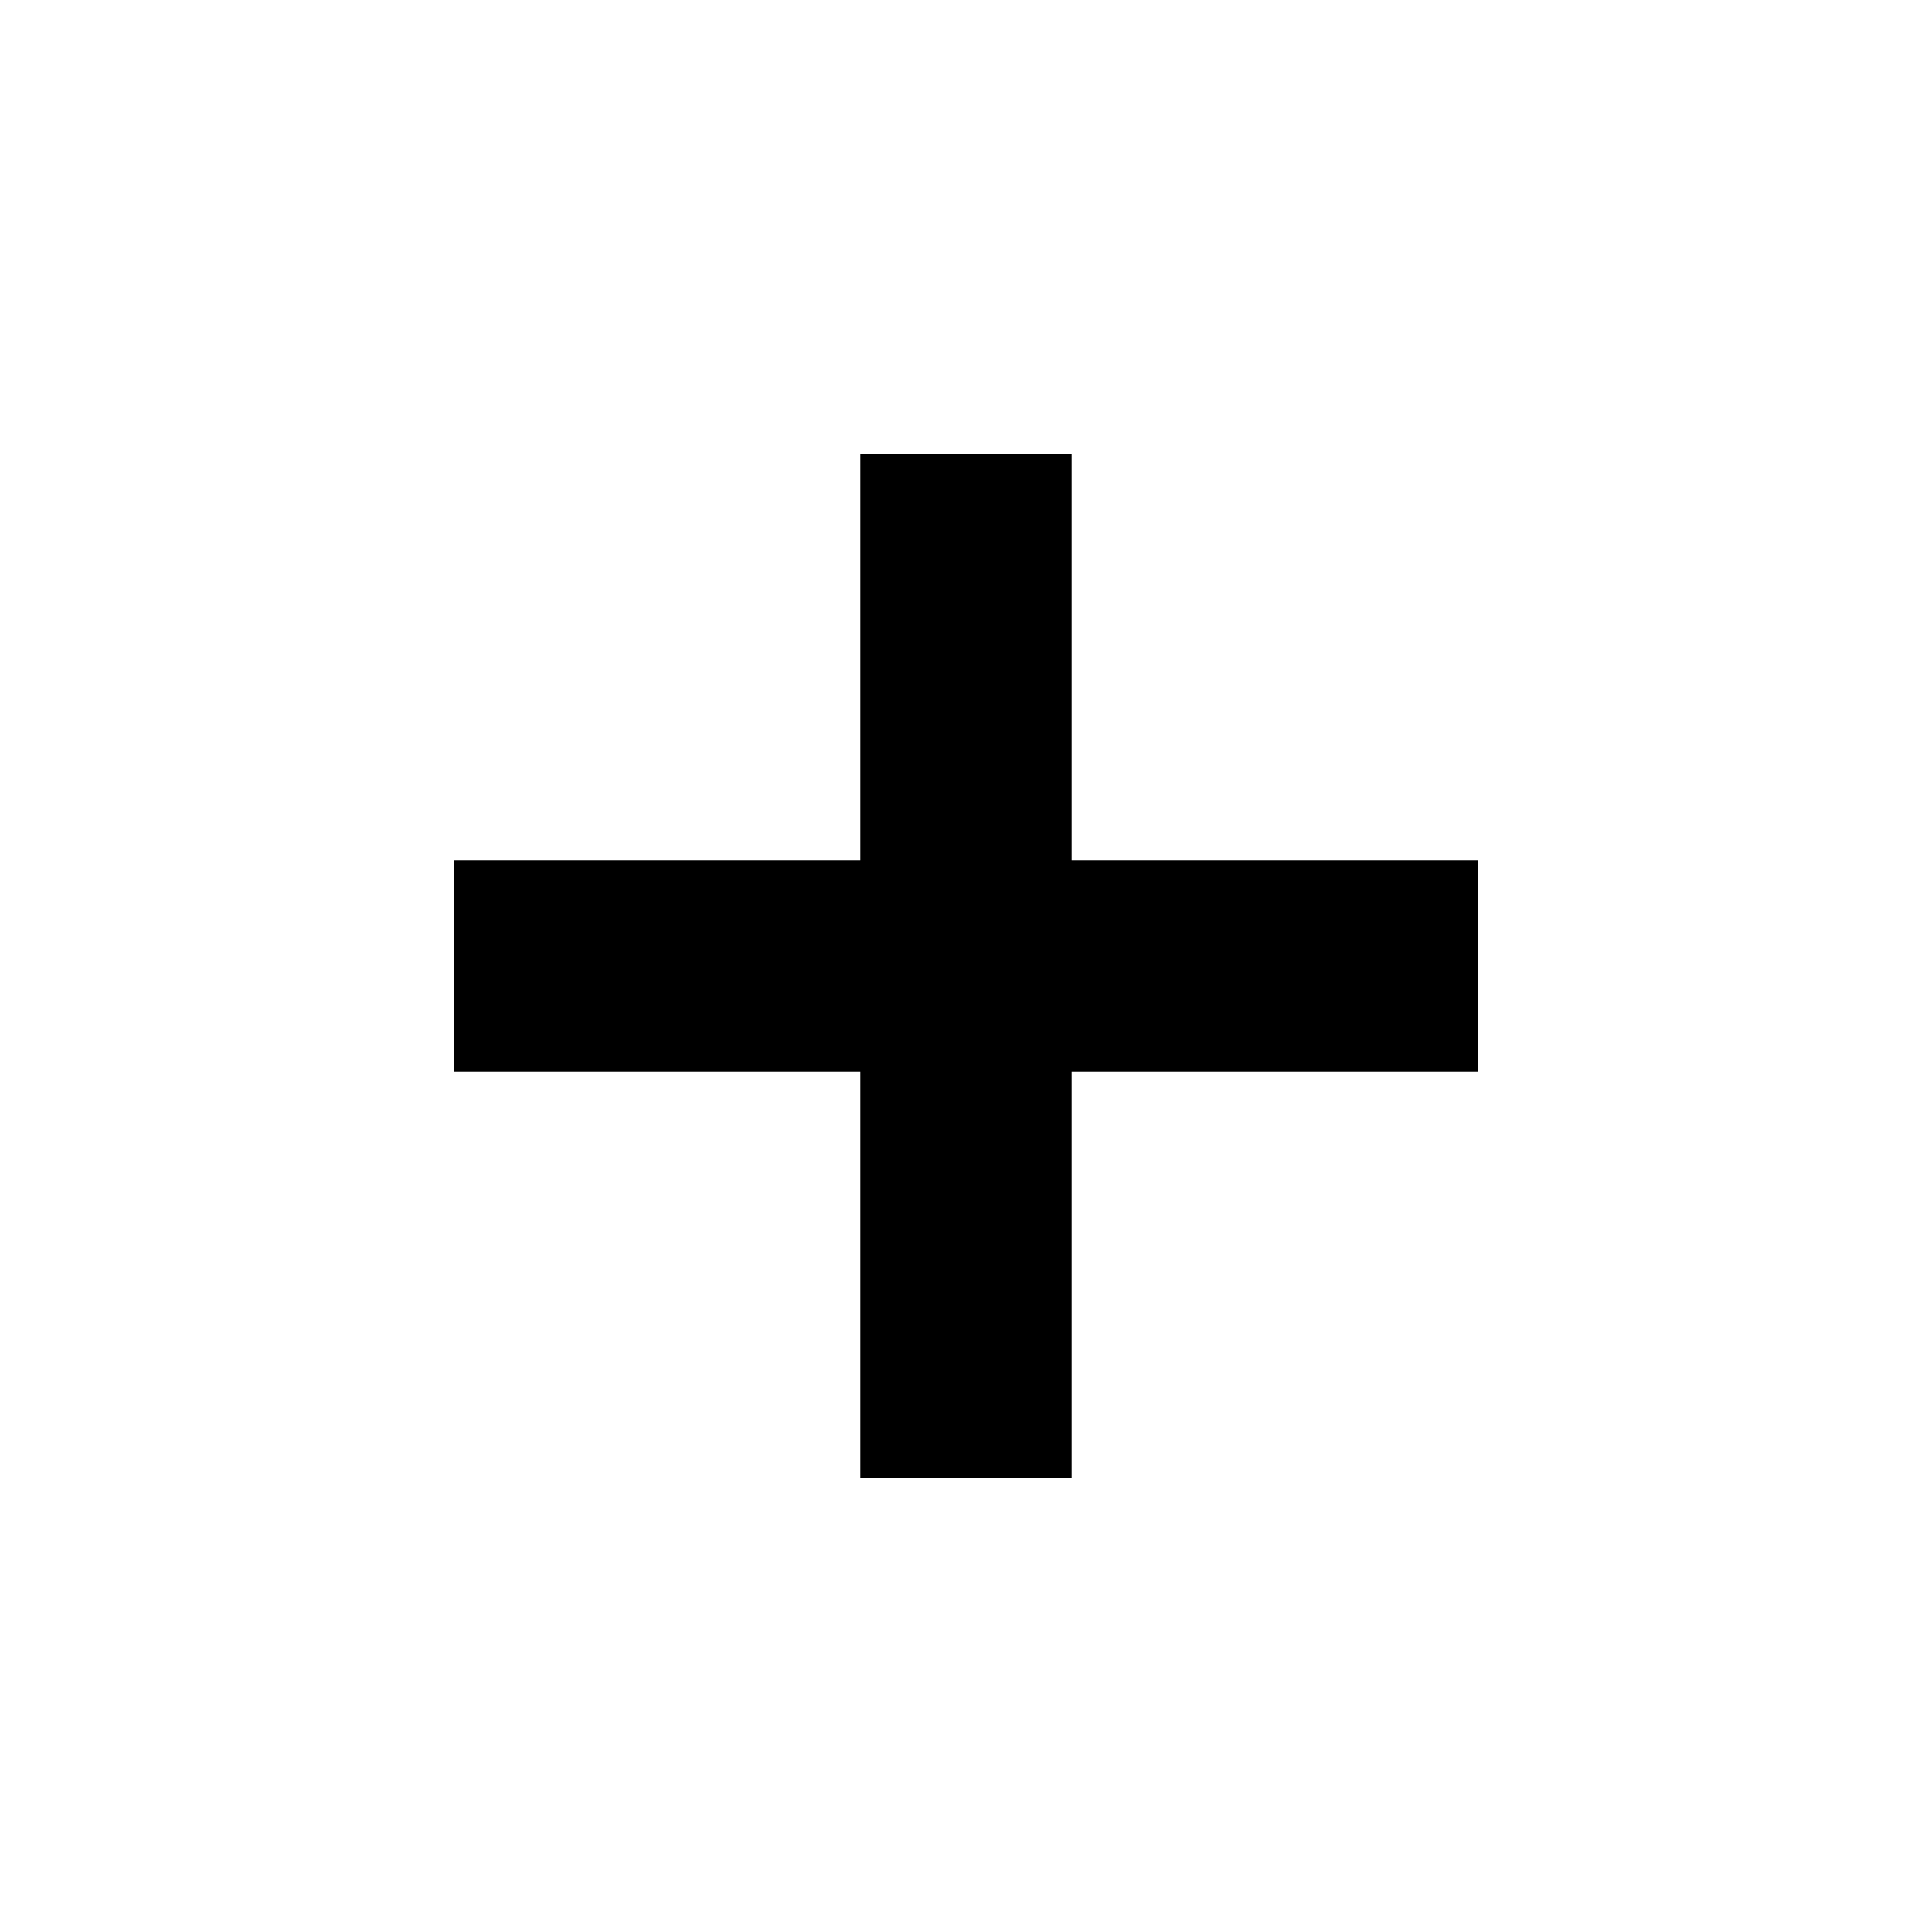
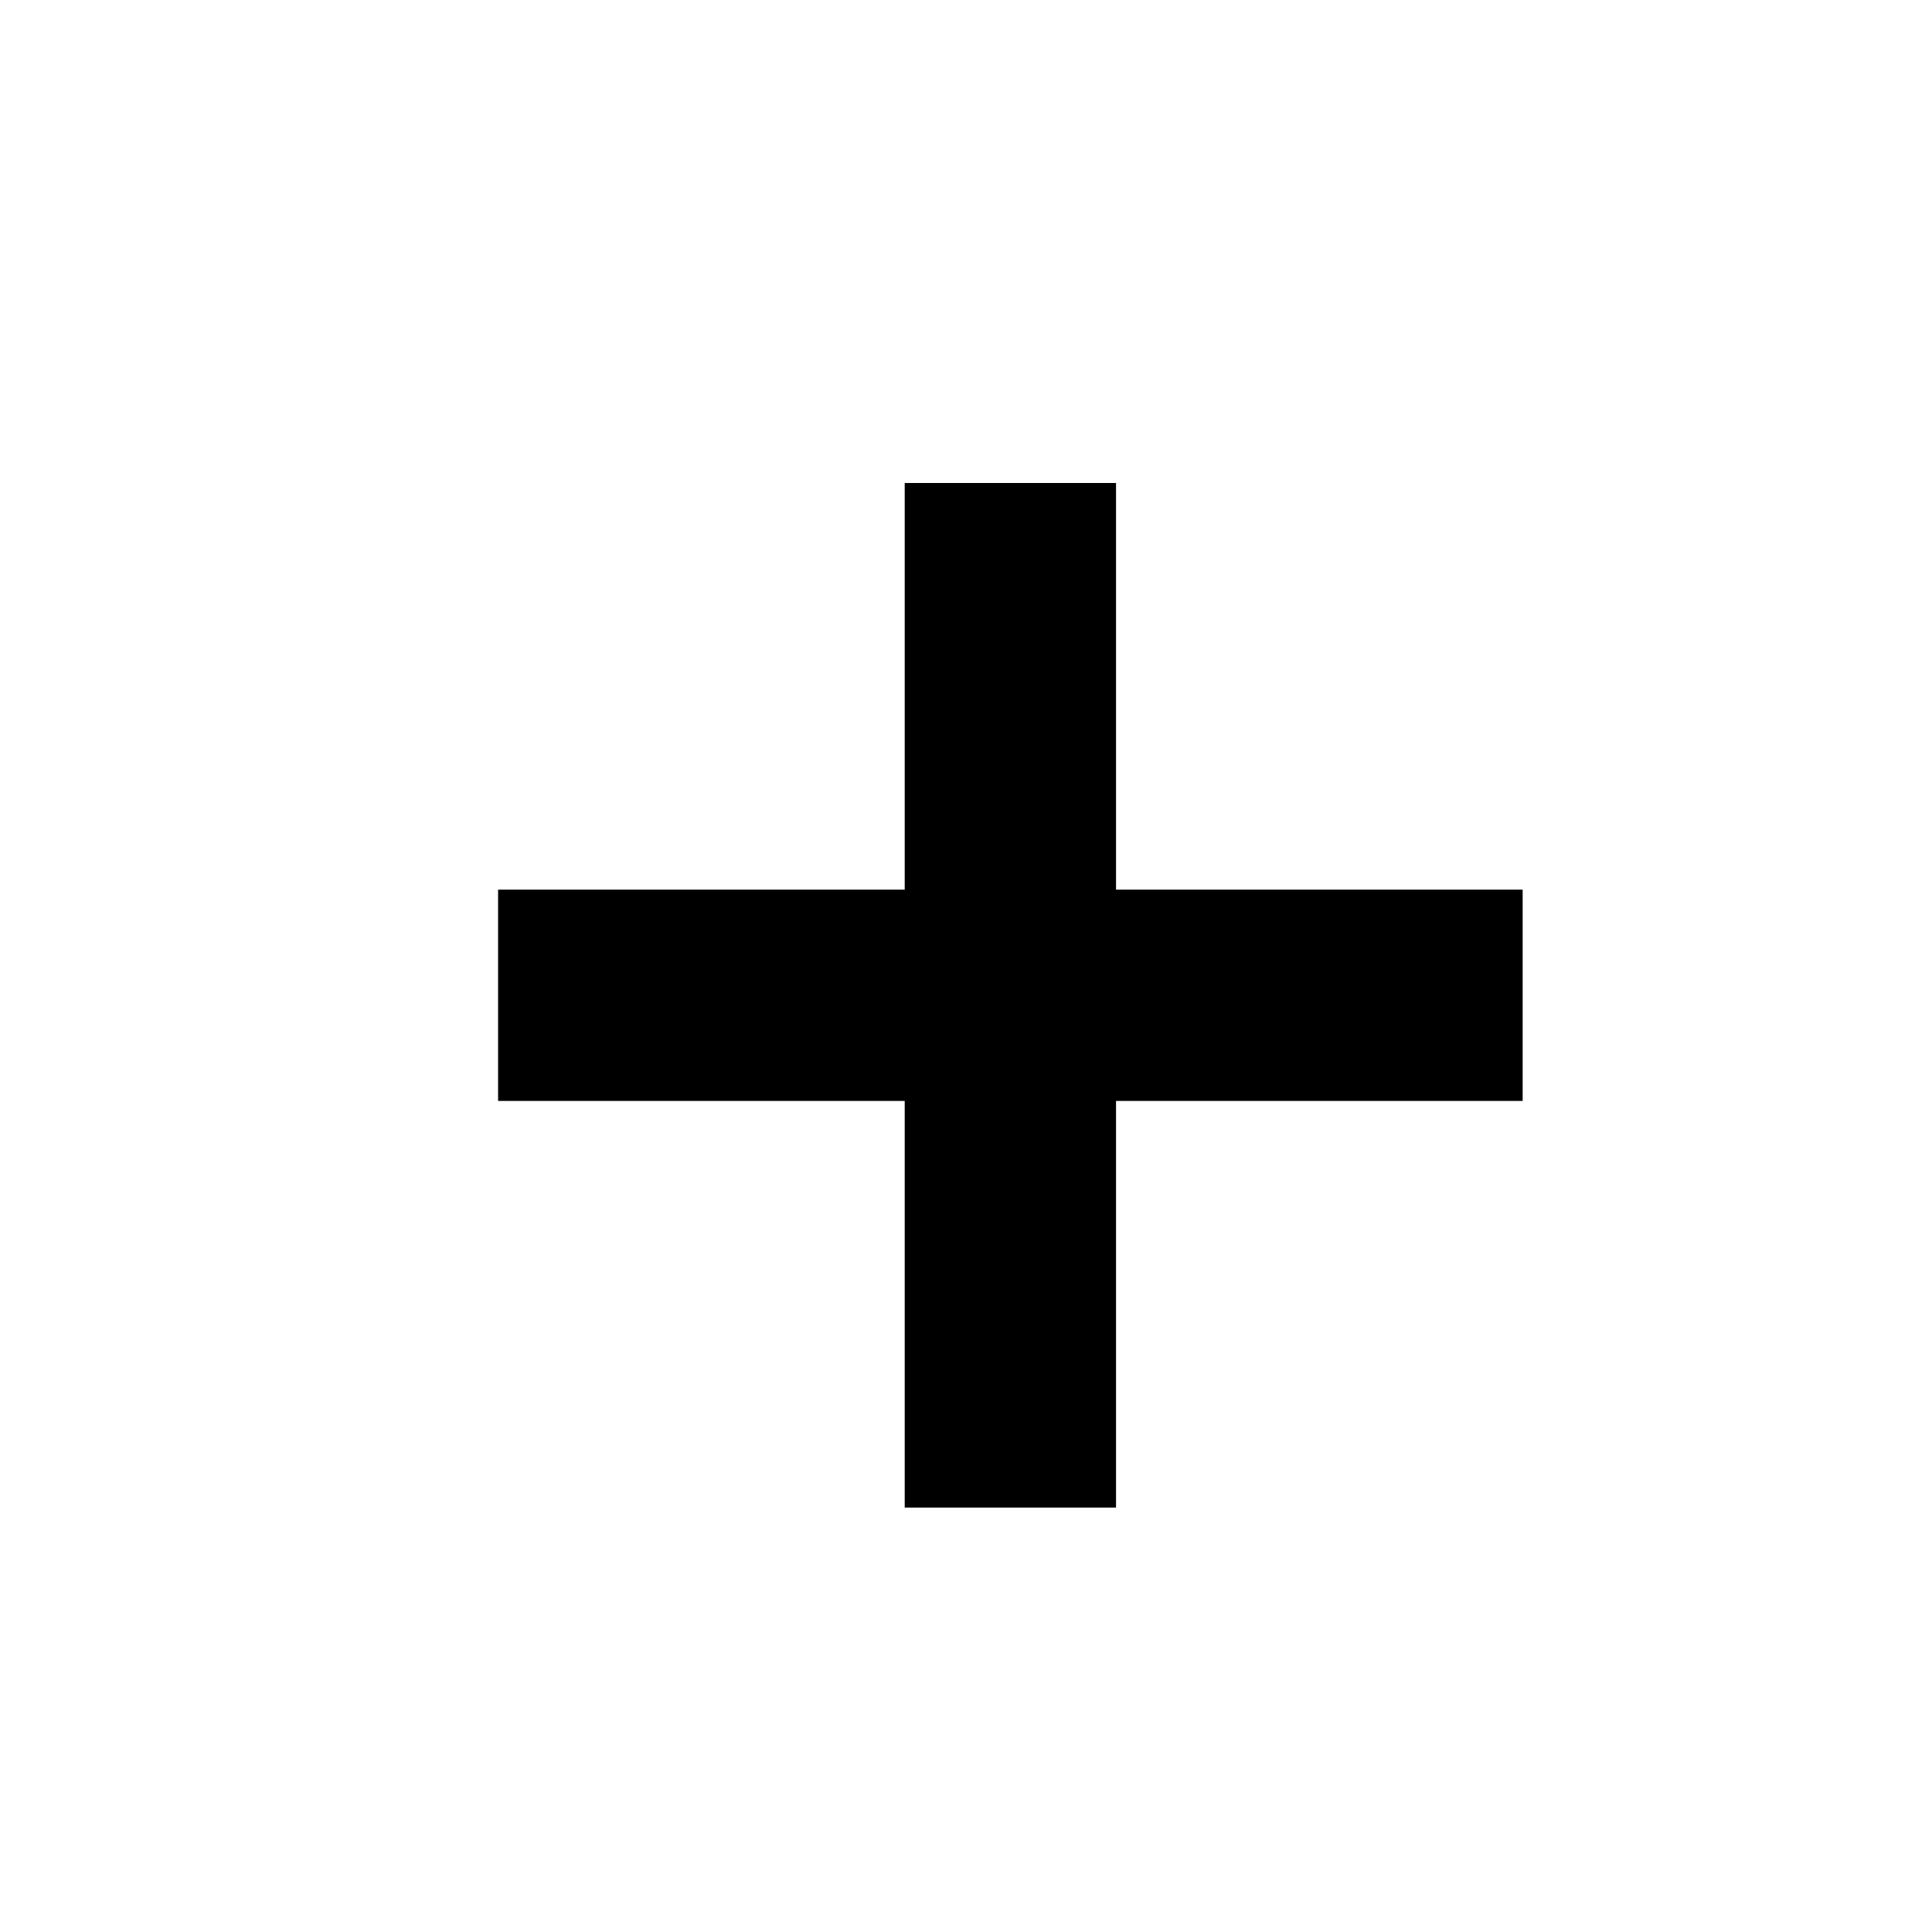
<svg xmlns="http://www.w3.org/2000/svg" width="100%" height="100%" viewBox="0 0 64 64" version="1.1" xml:space="preserve" style="fill-rule:evenodd;clip-rule:evenodd;stroke-linejoin:round;stroke-miterlimit:2;">
  <g transform="matrix(1,0,0,1,-1240,-3040)">
    <g id="tool-add" transform="matrix(0.5,0,0,0.5,544,1520)">
      <rect x="1392" y="3040" width="128" height="128" style="fill:none;" />
-       <g transform="matrix(2,0,0,2,-1088,-3040)">
+       <g transform="matrix(2,0,0,2,-1085.06,-3038.06)">
        <path d="M1268.5,3075.5L1268.5,3088.97L1275.5,3088.97L1275.5,3075.5L1288.97,3075.5L1288.97,3068.5L1275.5,3068.5C1275.5,3068.5 1275.5,3055.03 1275.5,3055.03L1268.5,3055.03L1268.5,3068.5L1255.03,3068.5L1255.03,3075.5L1268.5,3075.5Z" />
      </g>
    </g>
  </g>
</svg>
